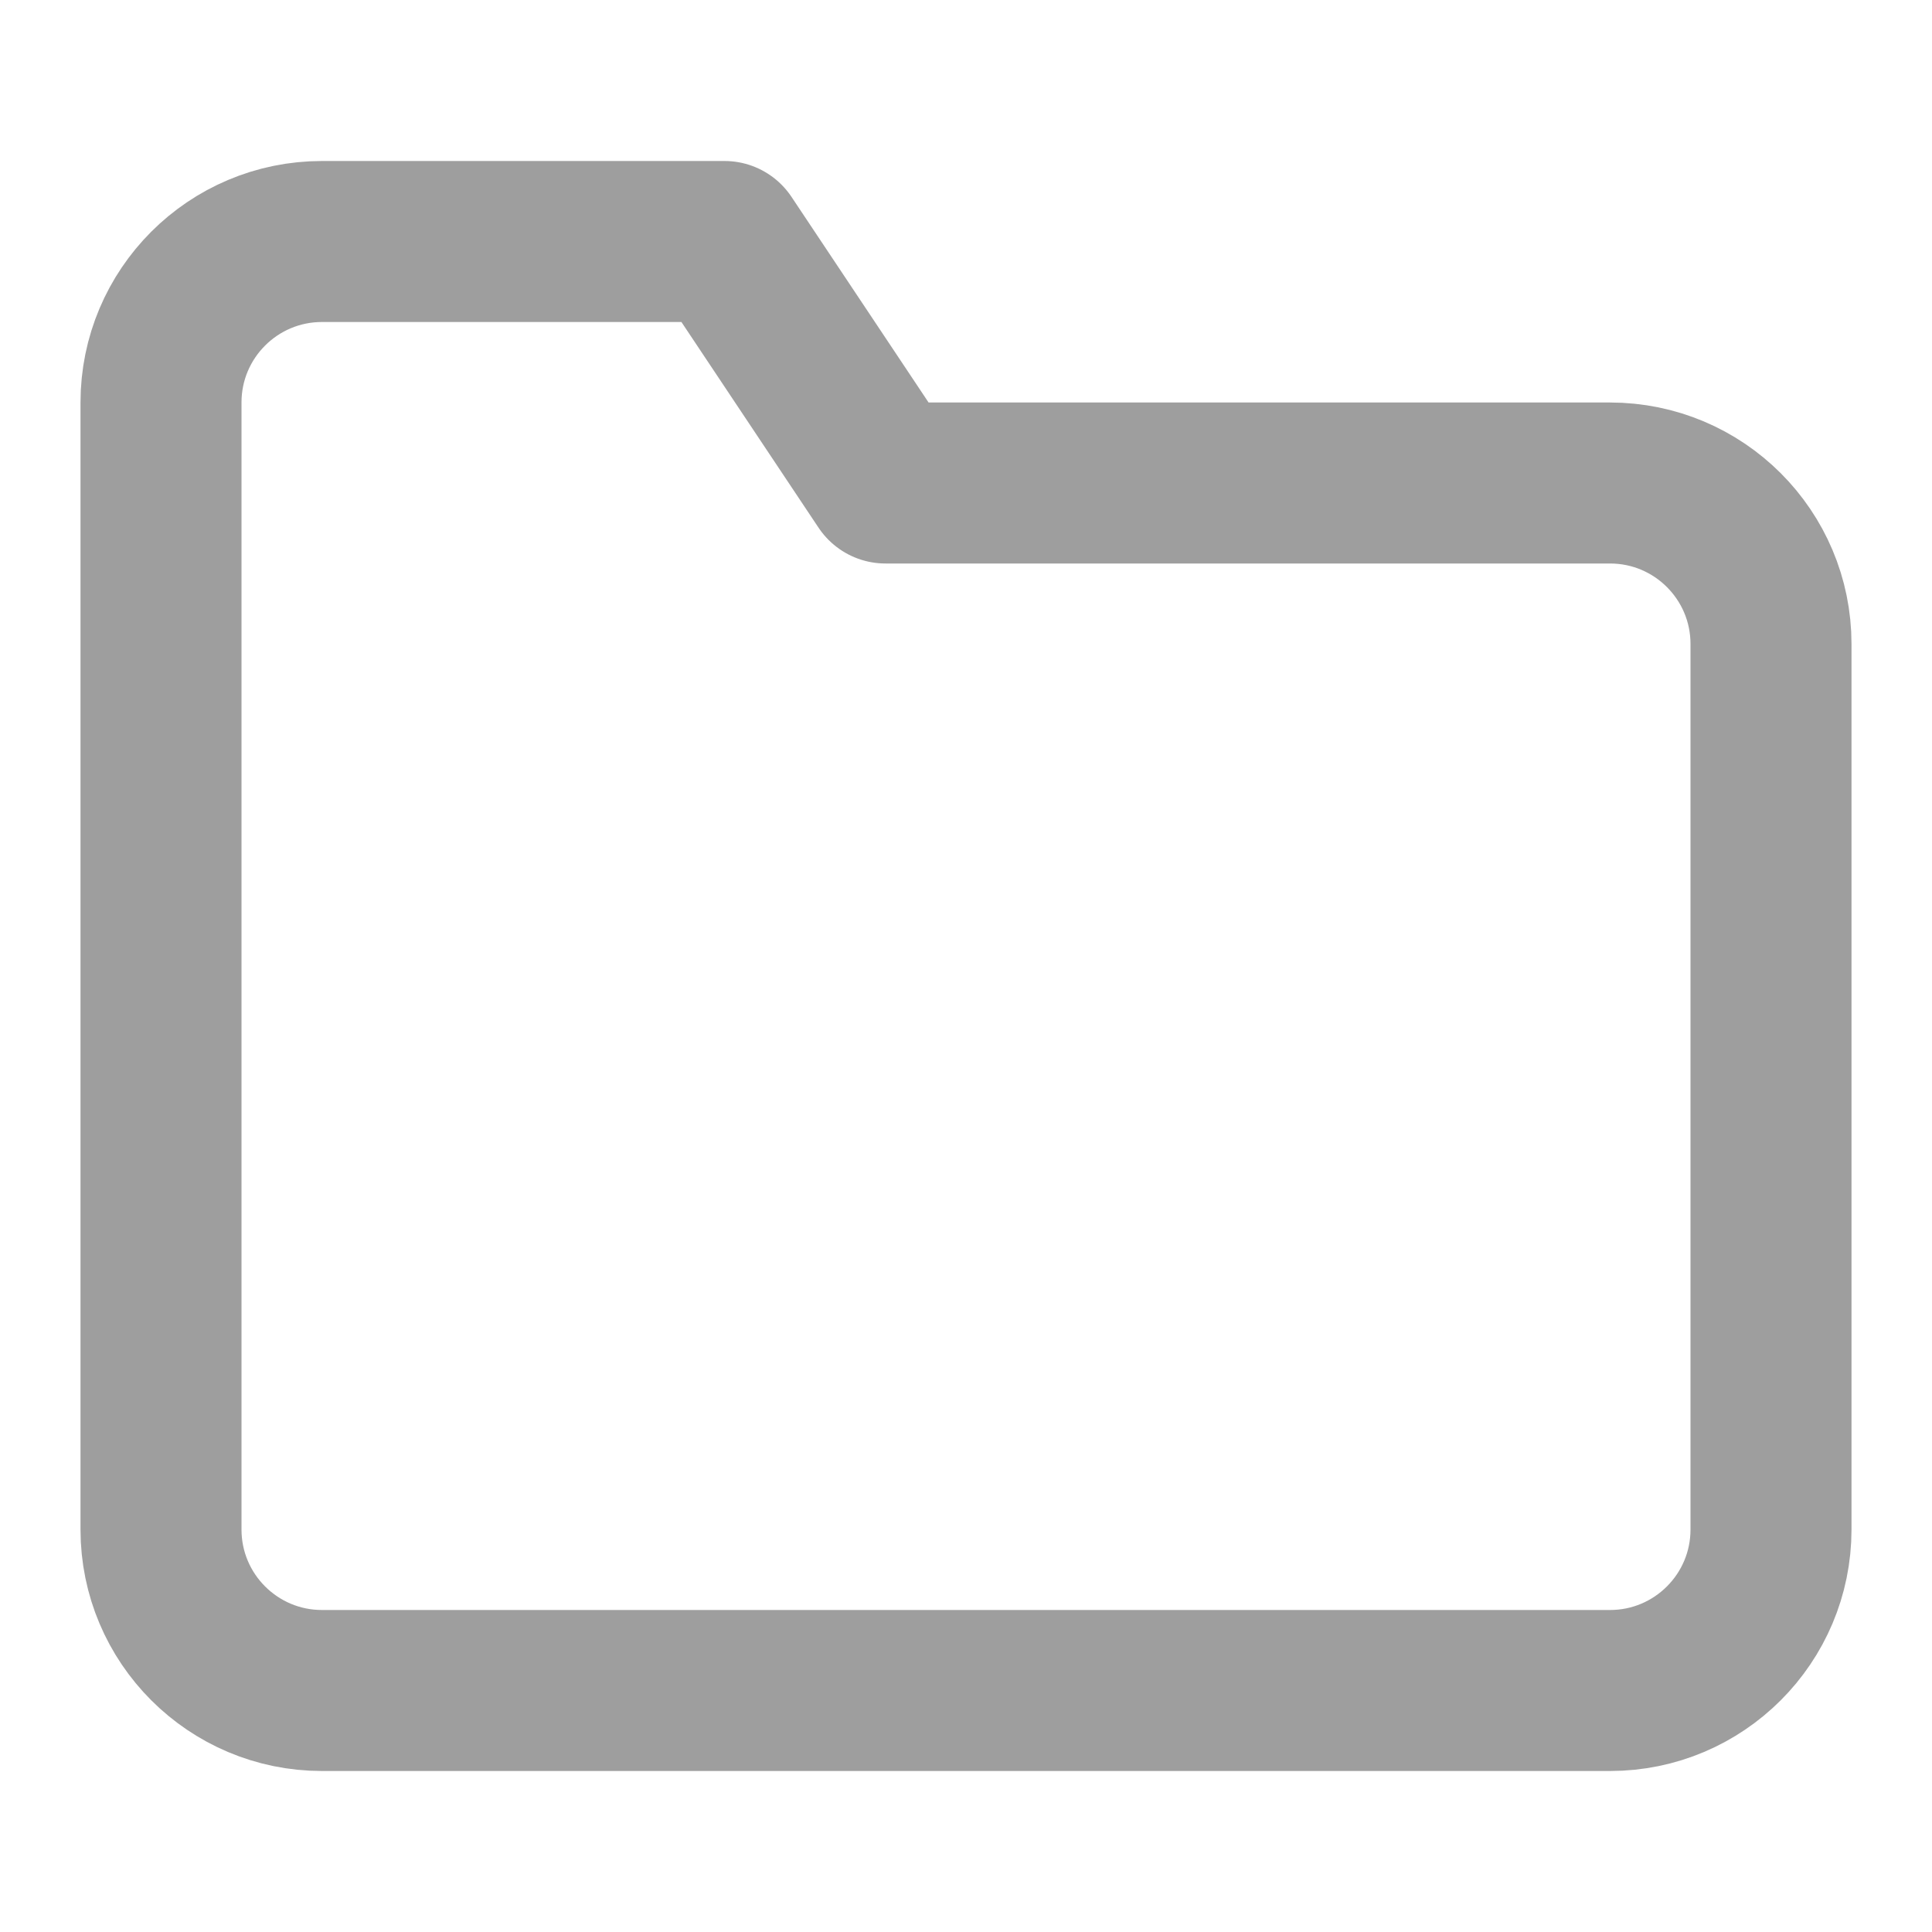
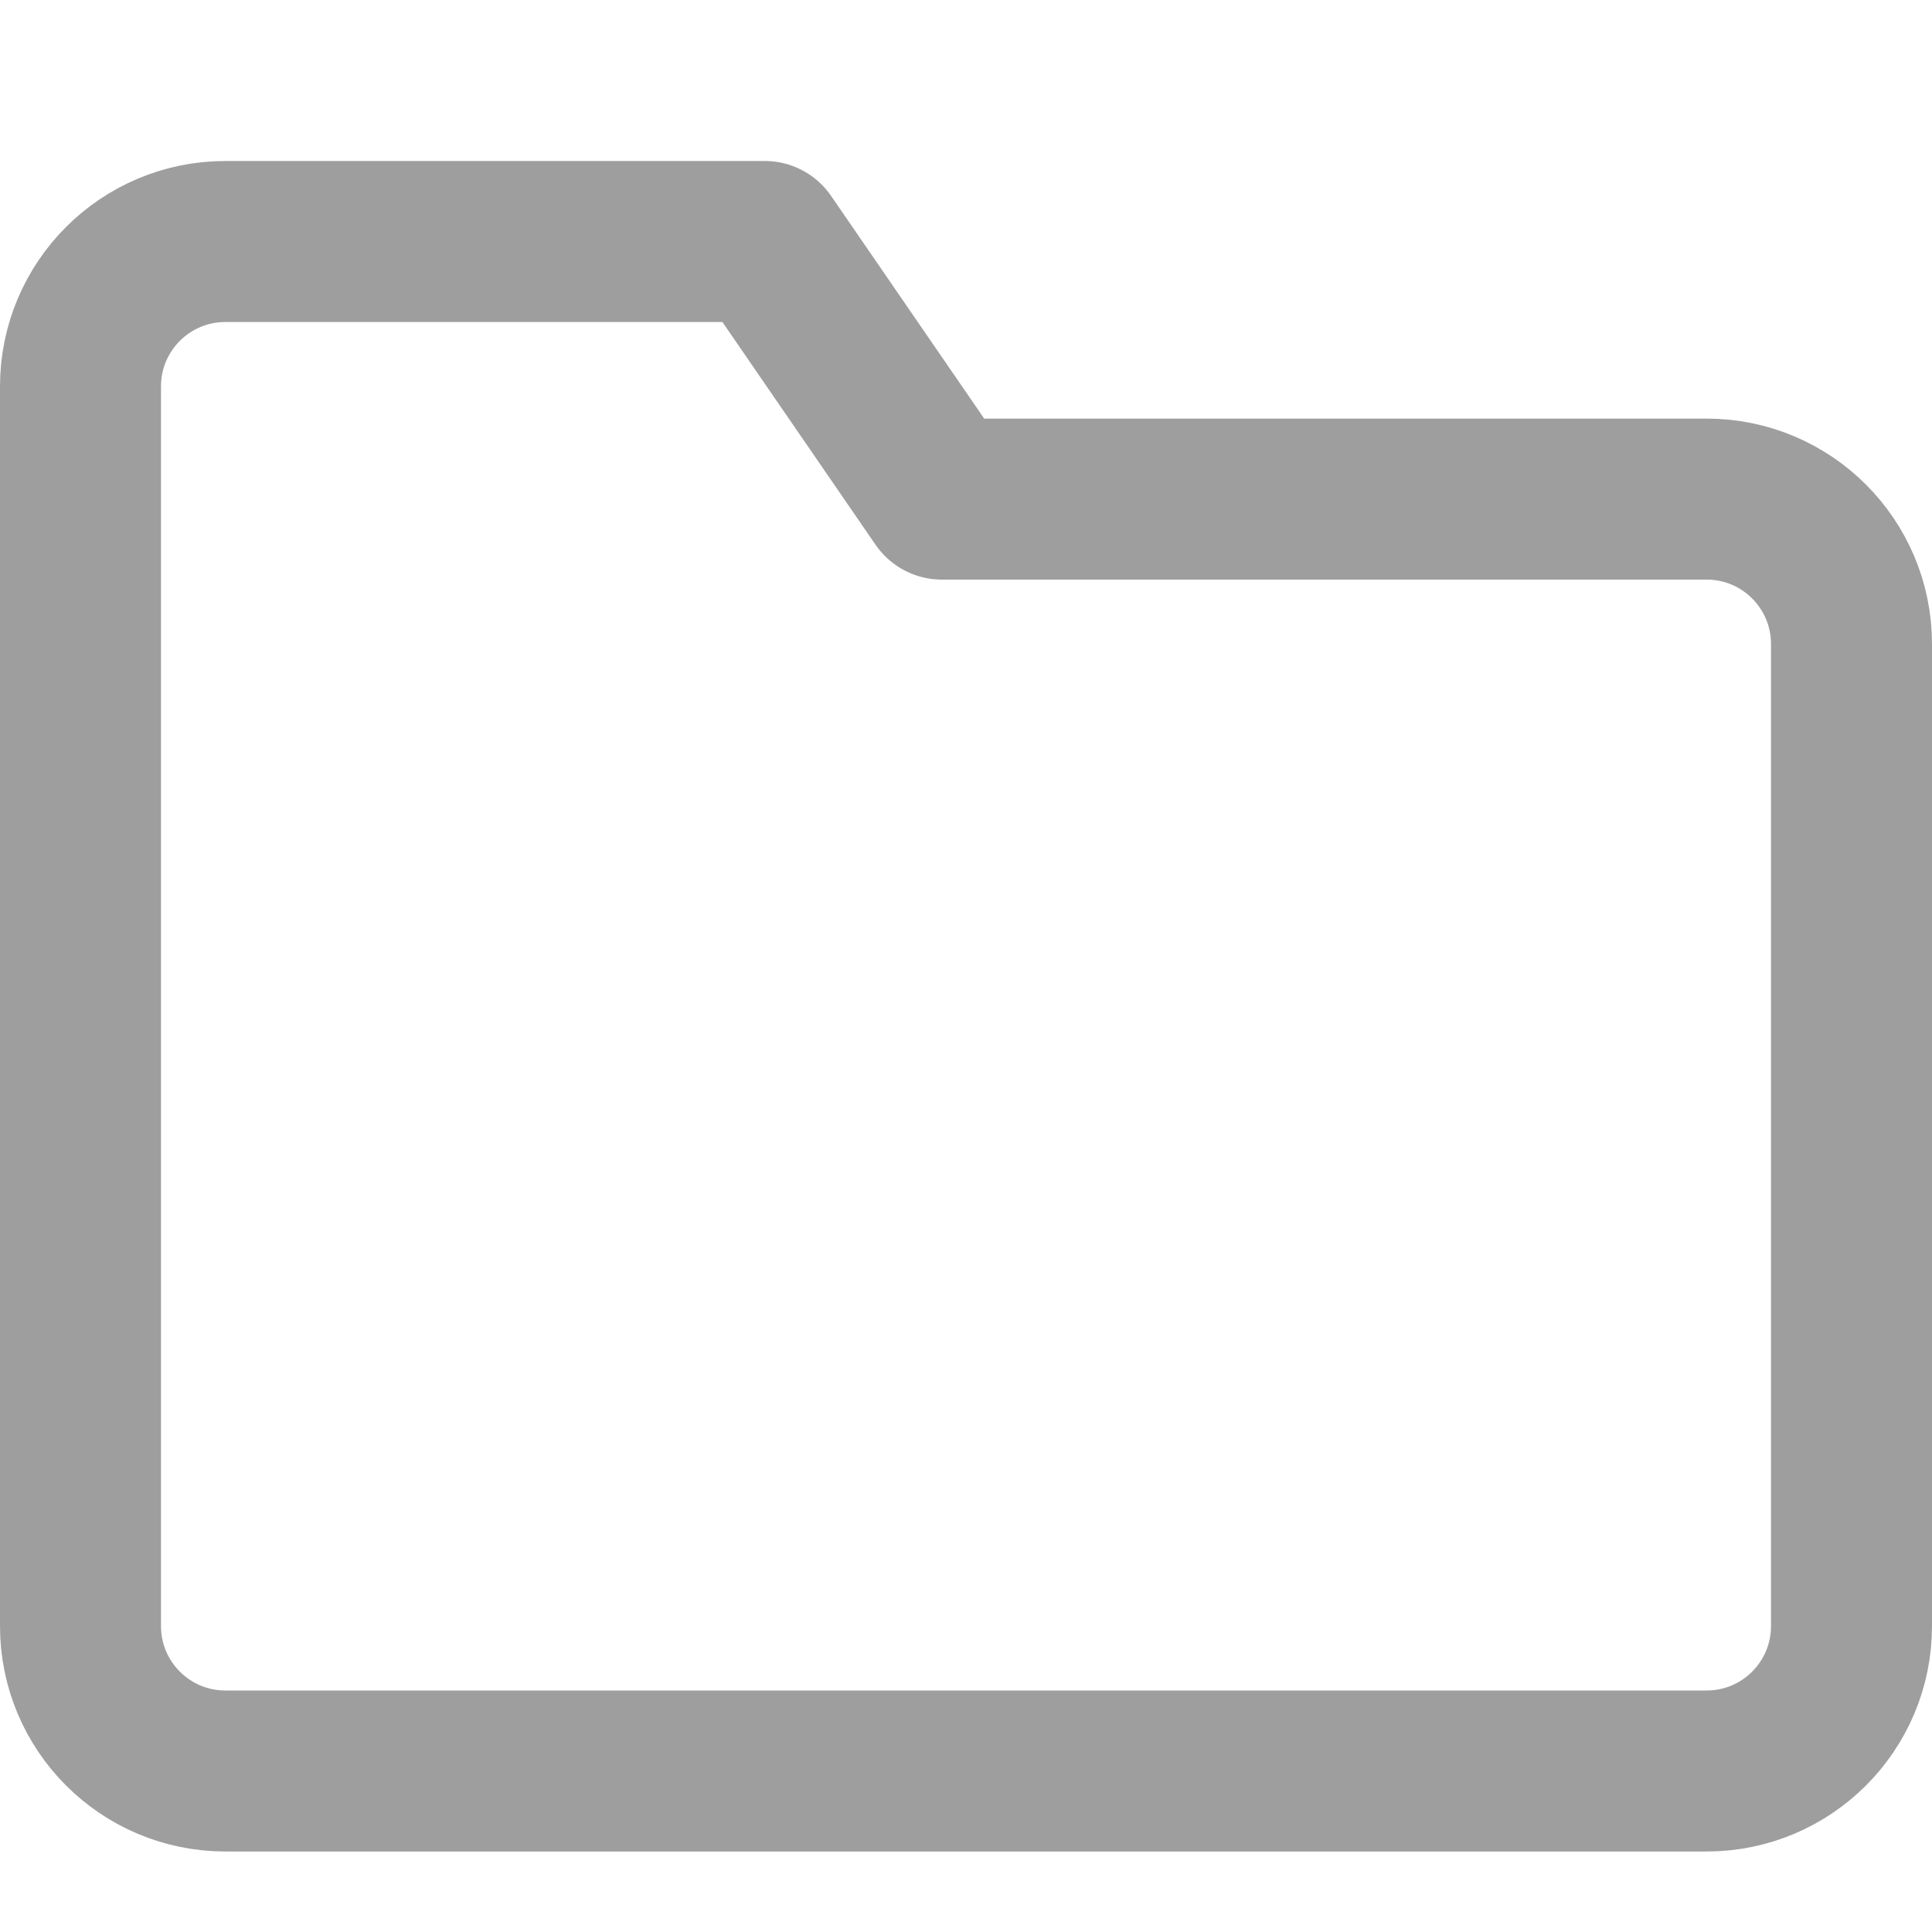
- <svg xmlns="http://www.w3.org/2000/svg" width="19" height="19" viewBox="0 0 24 24" fill="none" stroke="#9E9E9E" stroke-width="2" stroke-linecap="round" stroke-linejoin="round">
-   <path d="M22 19a2 2 0 0 1-2 2H4a2 2 0 0 1-2-2V5a2 2 0 0 1 2-2h5l2 3h9a2 2 0 0 1 2 2z" />
+ <svg xmlns="http://www.w3.org/2000/svg" width="24" height="24" viewBox="0 0 24 24" fill="none" stroke="#9E9E9E" stroke-width="2" stroke-linecap="round" stroke-linejoin="round">
+   <path d="M23 20.2A1.8 1.8 0 0 1 21.2 22H2.8A1.8 1.8 0 0 1 1 20.2V4.8A1.8 1.8 0 0 1 2.8 3h6.7l2.2 3.2h9.5A1.8 1.8 0 0 1 23 8z" />
</svg>
